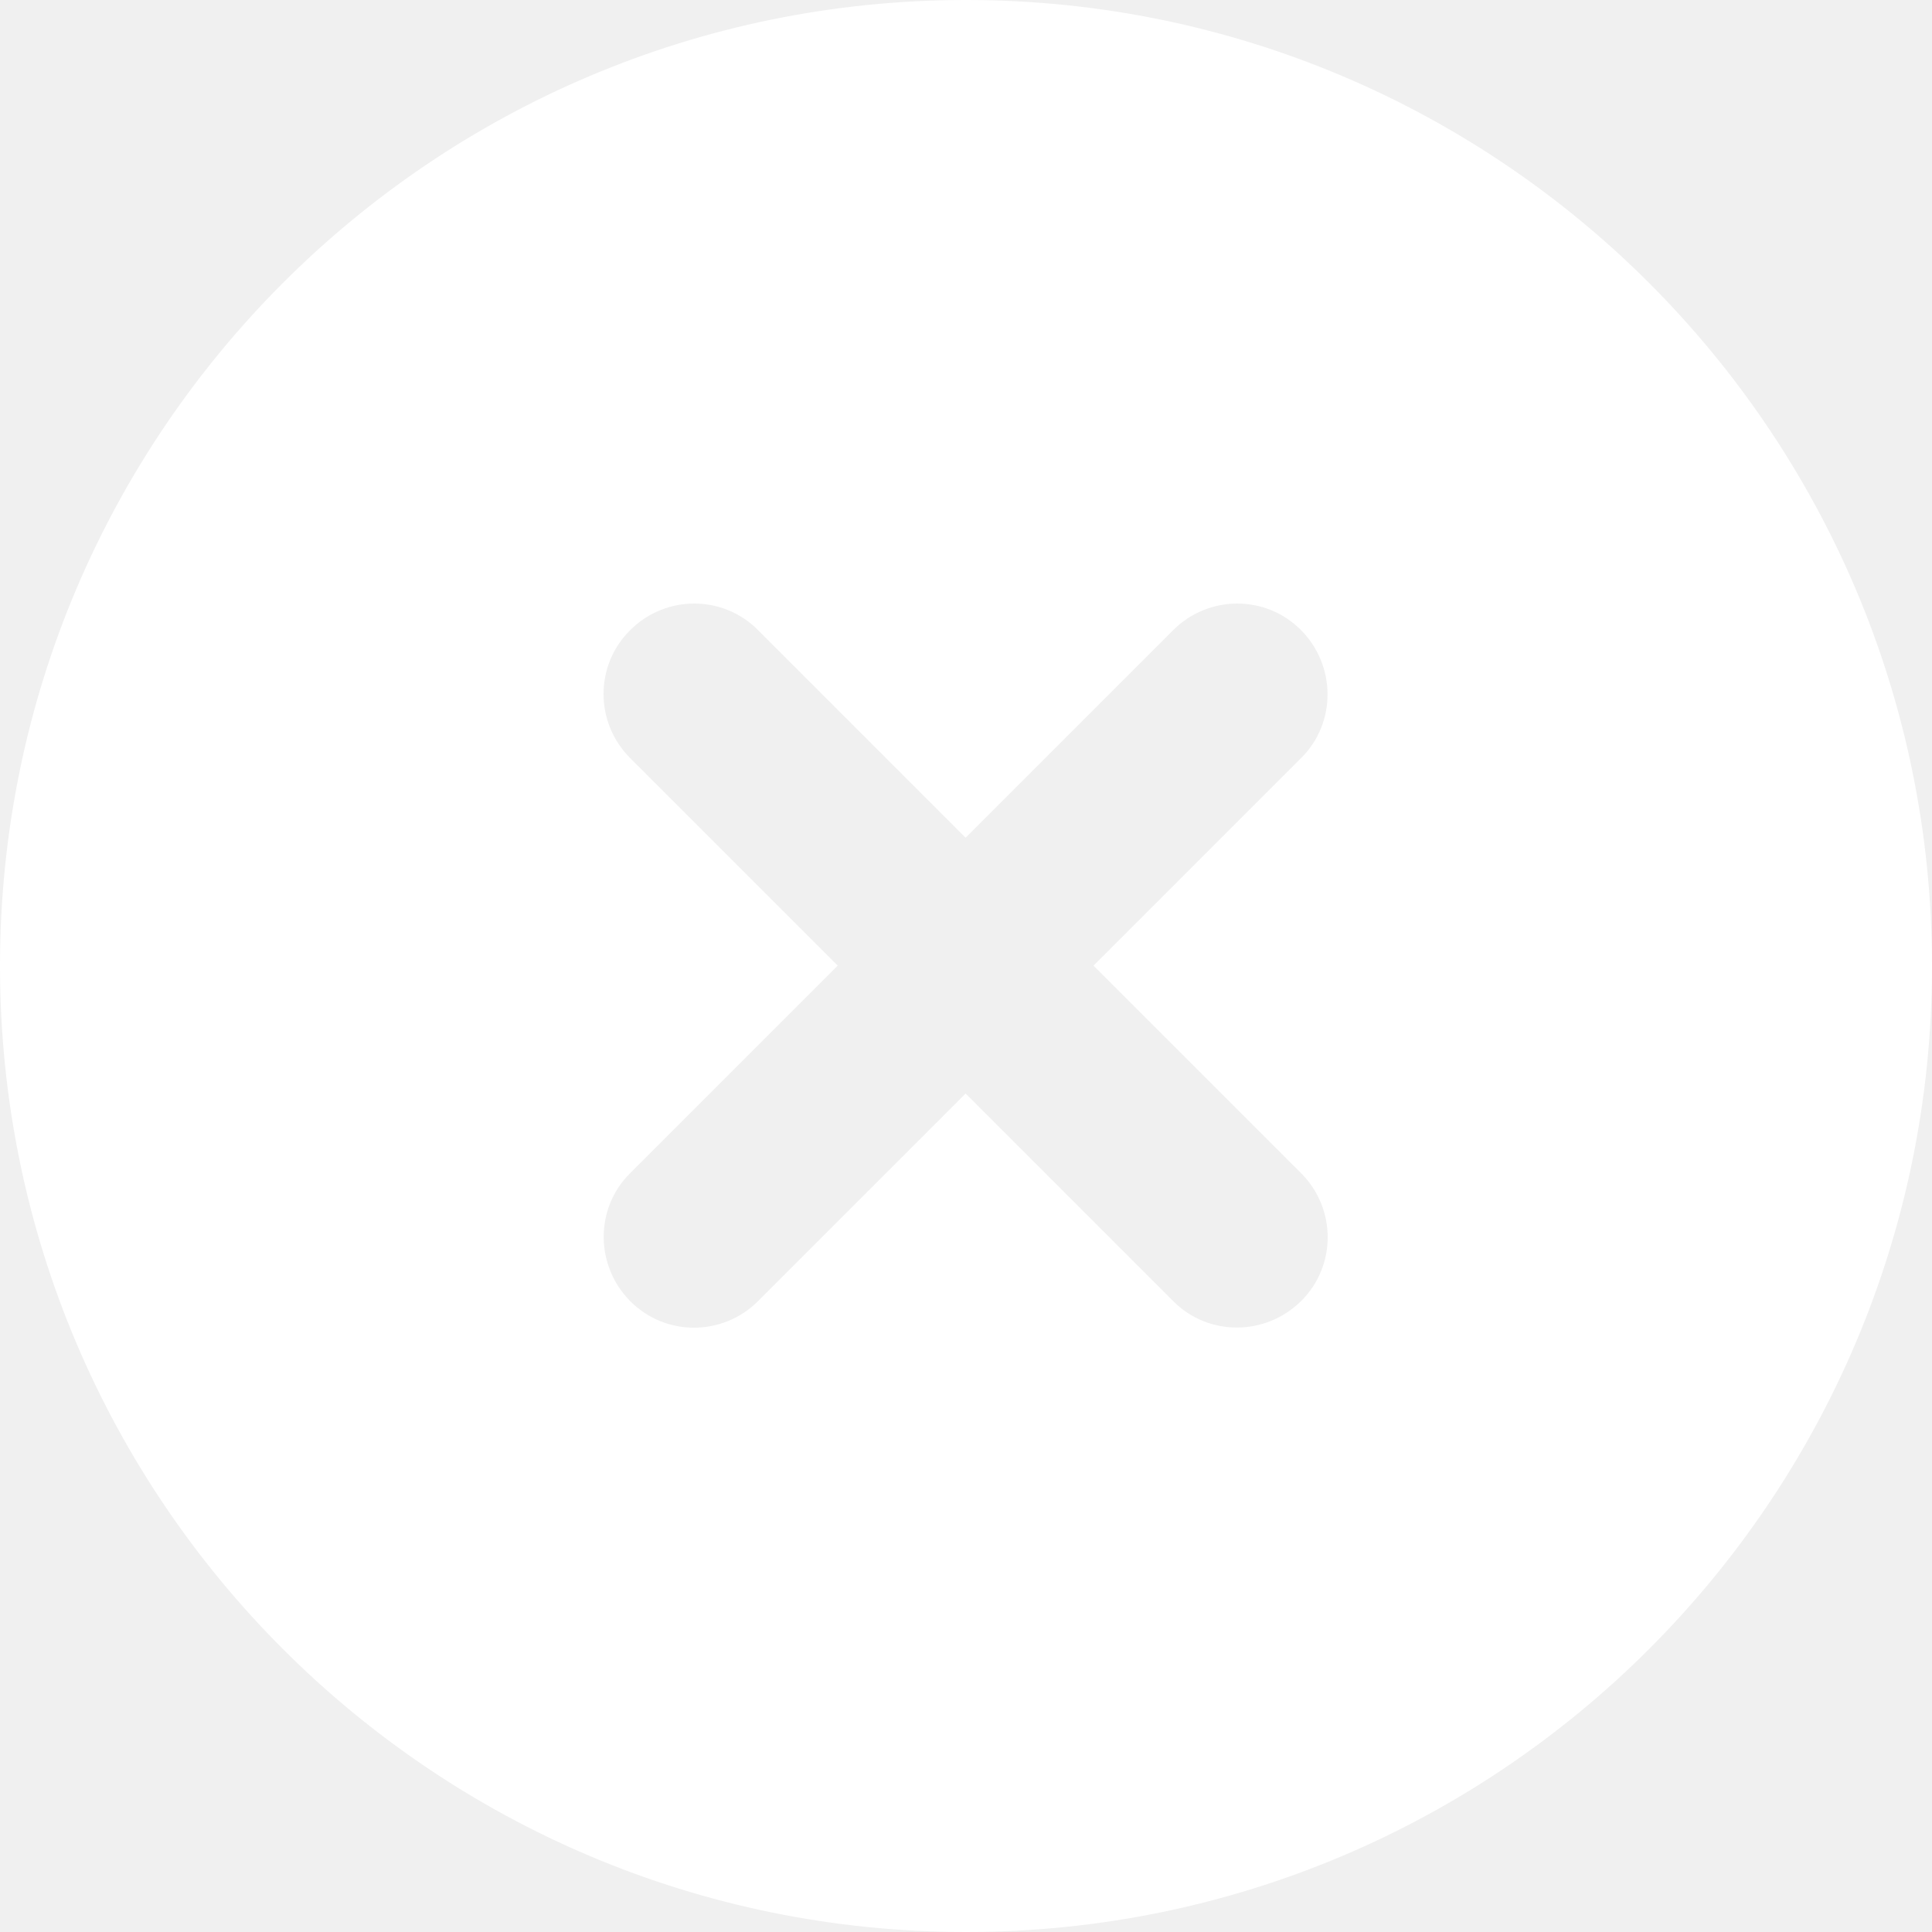
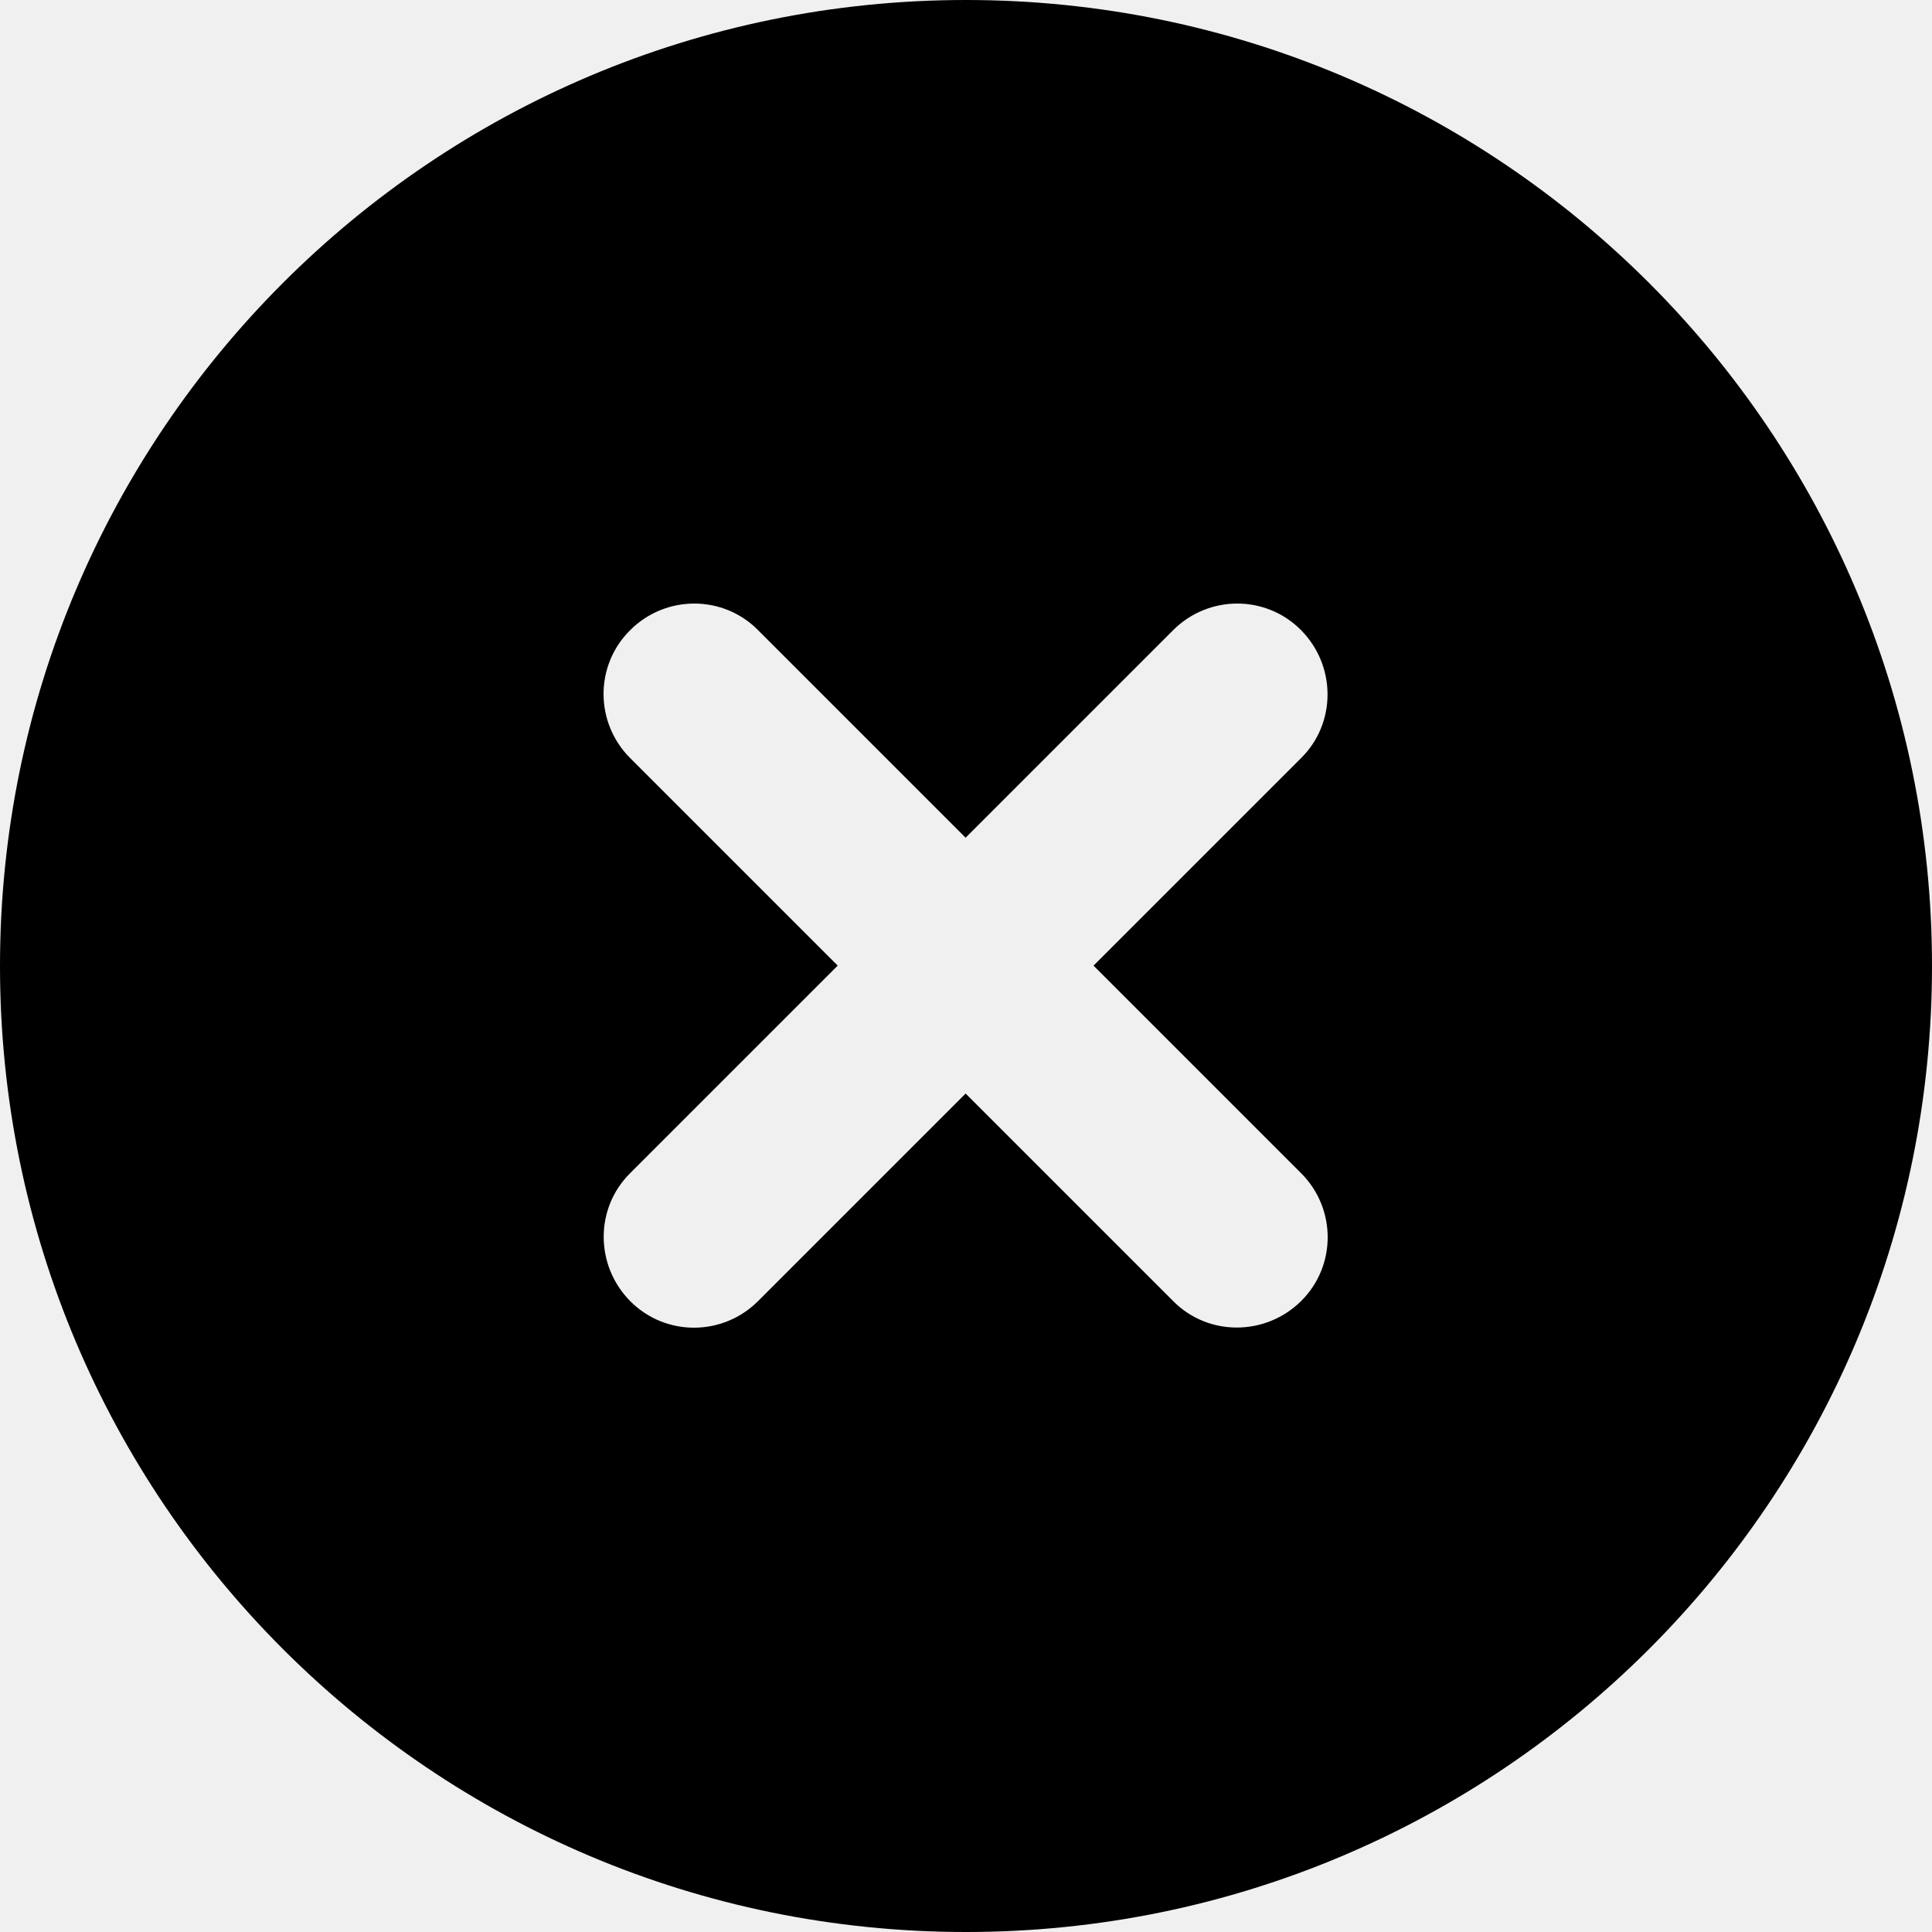
<svg xmlns="http://www.w3.org/2000/svg" viewBox="0 0 512 512">
-   <path fill="#FFFFFF" d="M256 512a256 256 0 1 0 0-512 256 256 0 1 0 0 512zM167 167c9.4-9.4 24.6-9.4 33.9 0l55 55 55-55c9.4-9.4 24.6-9.4 33.9 0s9.4 24.6 0 33.9l-55 55 55 55c9.4 9.4 9.4 24.6 0 33.9s-24.6 9.4-33.9 0l-55-55-55 55c-9.4 9.4-24.6 9.4-33.9 0s-9.4-24.6 0-33.9l55-55-55-55c-9.4-9.4-9.4-24.6 0-33.9z" />
+   <path fill="currentColor" d="M256 512a256 256 0 1 0 0-512 256 256 0 1 0 0 512zM167 167c9.4-9.4 24.6-9.4 33.9 0l55 55 55-55c9.4-9.4 24.6-9.4 33.9 0s9.4 24.6 0 33.9l-55 55 55 55c9.4 9.4 9.4 24.6 0 33.9s-24.6 9.4-33.9 0l-55-55-55 55c-9.4 9.4-24.6 9.4-33.9 0s-9.4-24.6 0-33.9l55-55-55-55c-9.4-9.4-9.4-24.6 0-33.9z" />
</svg>
